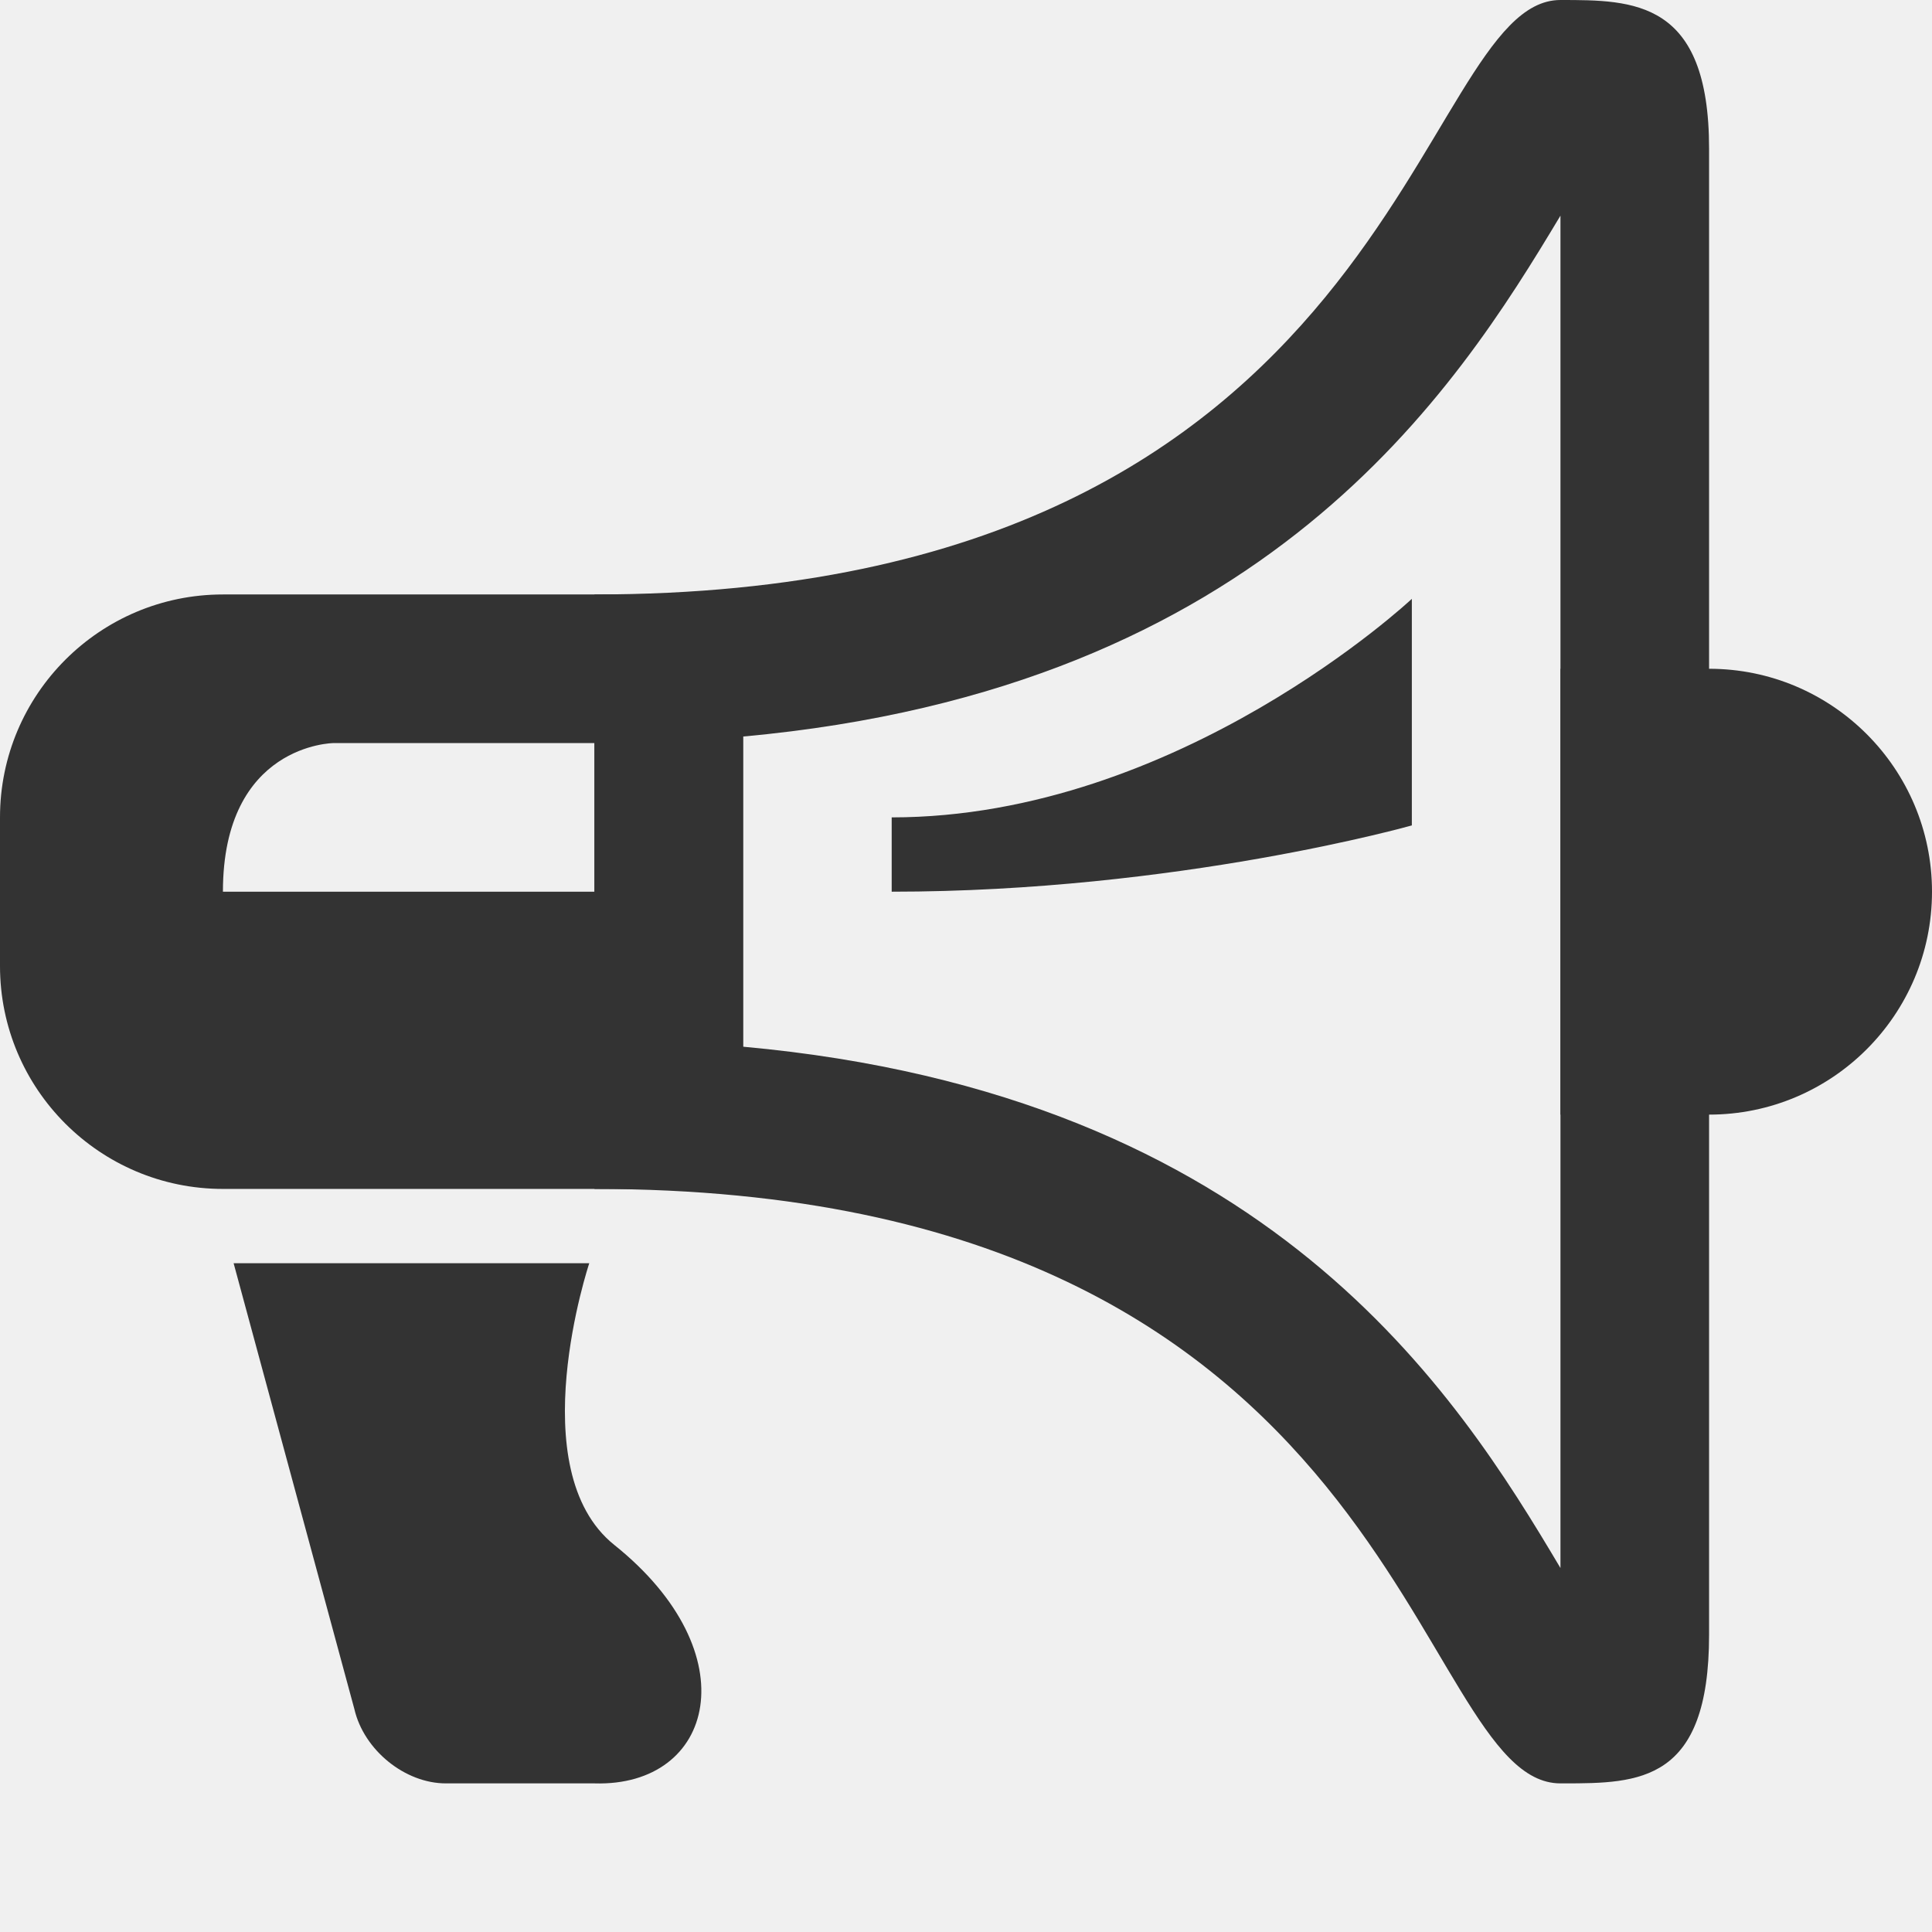
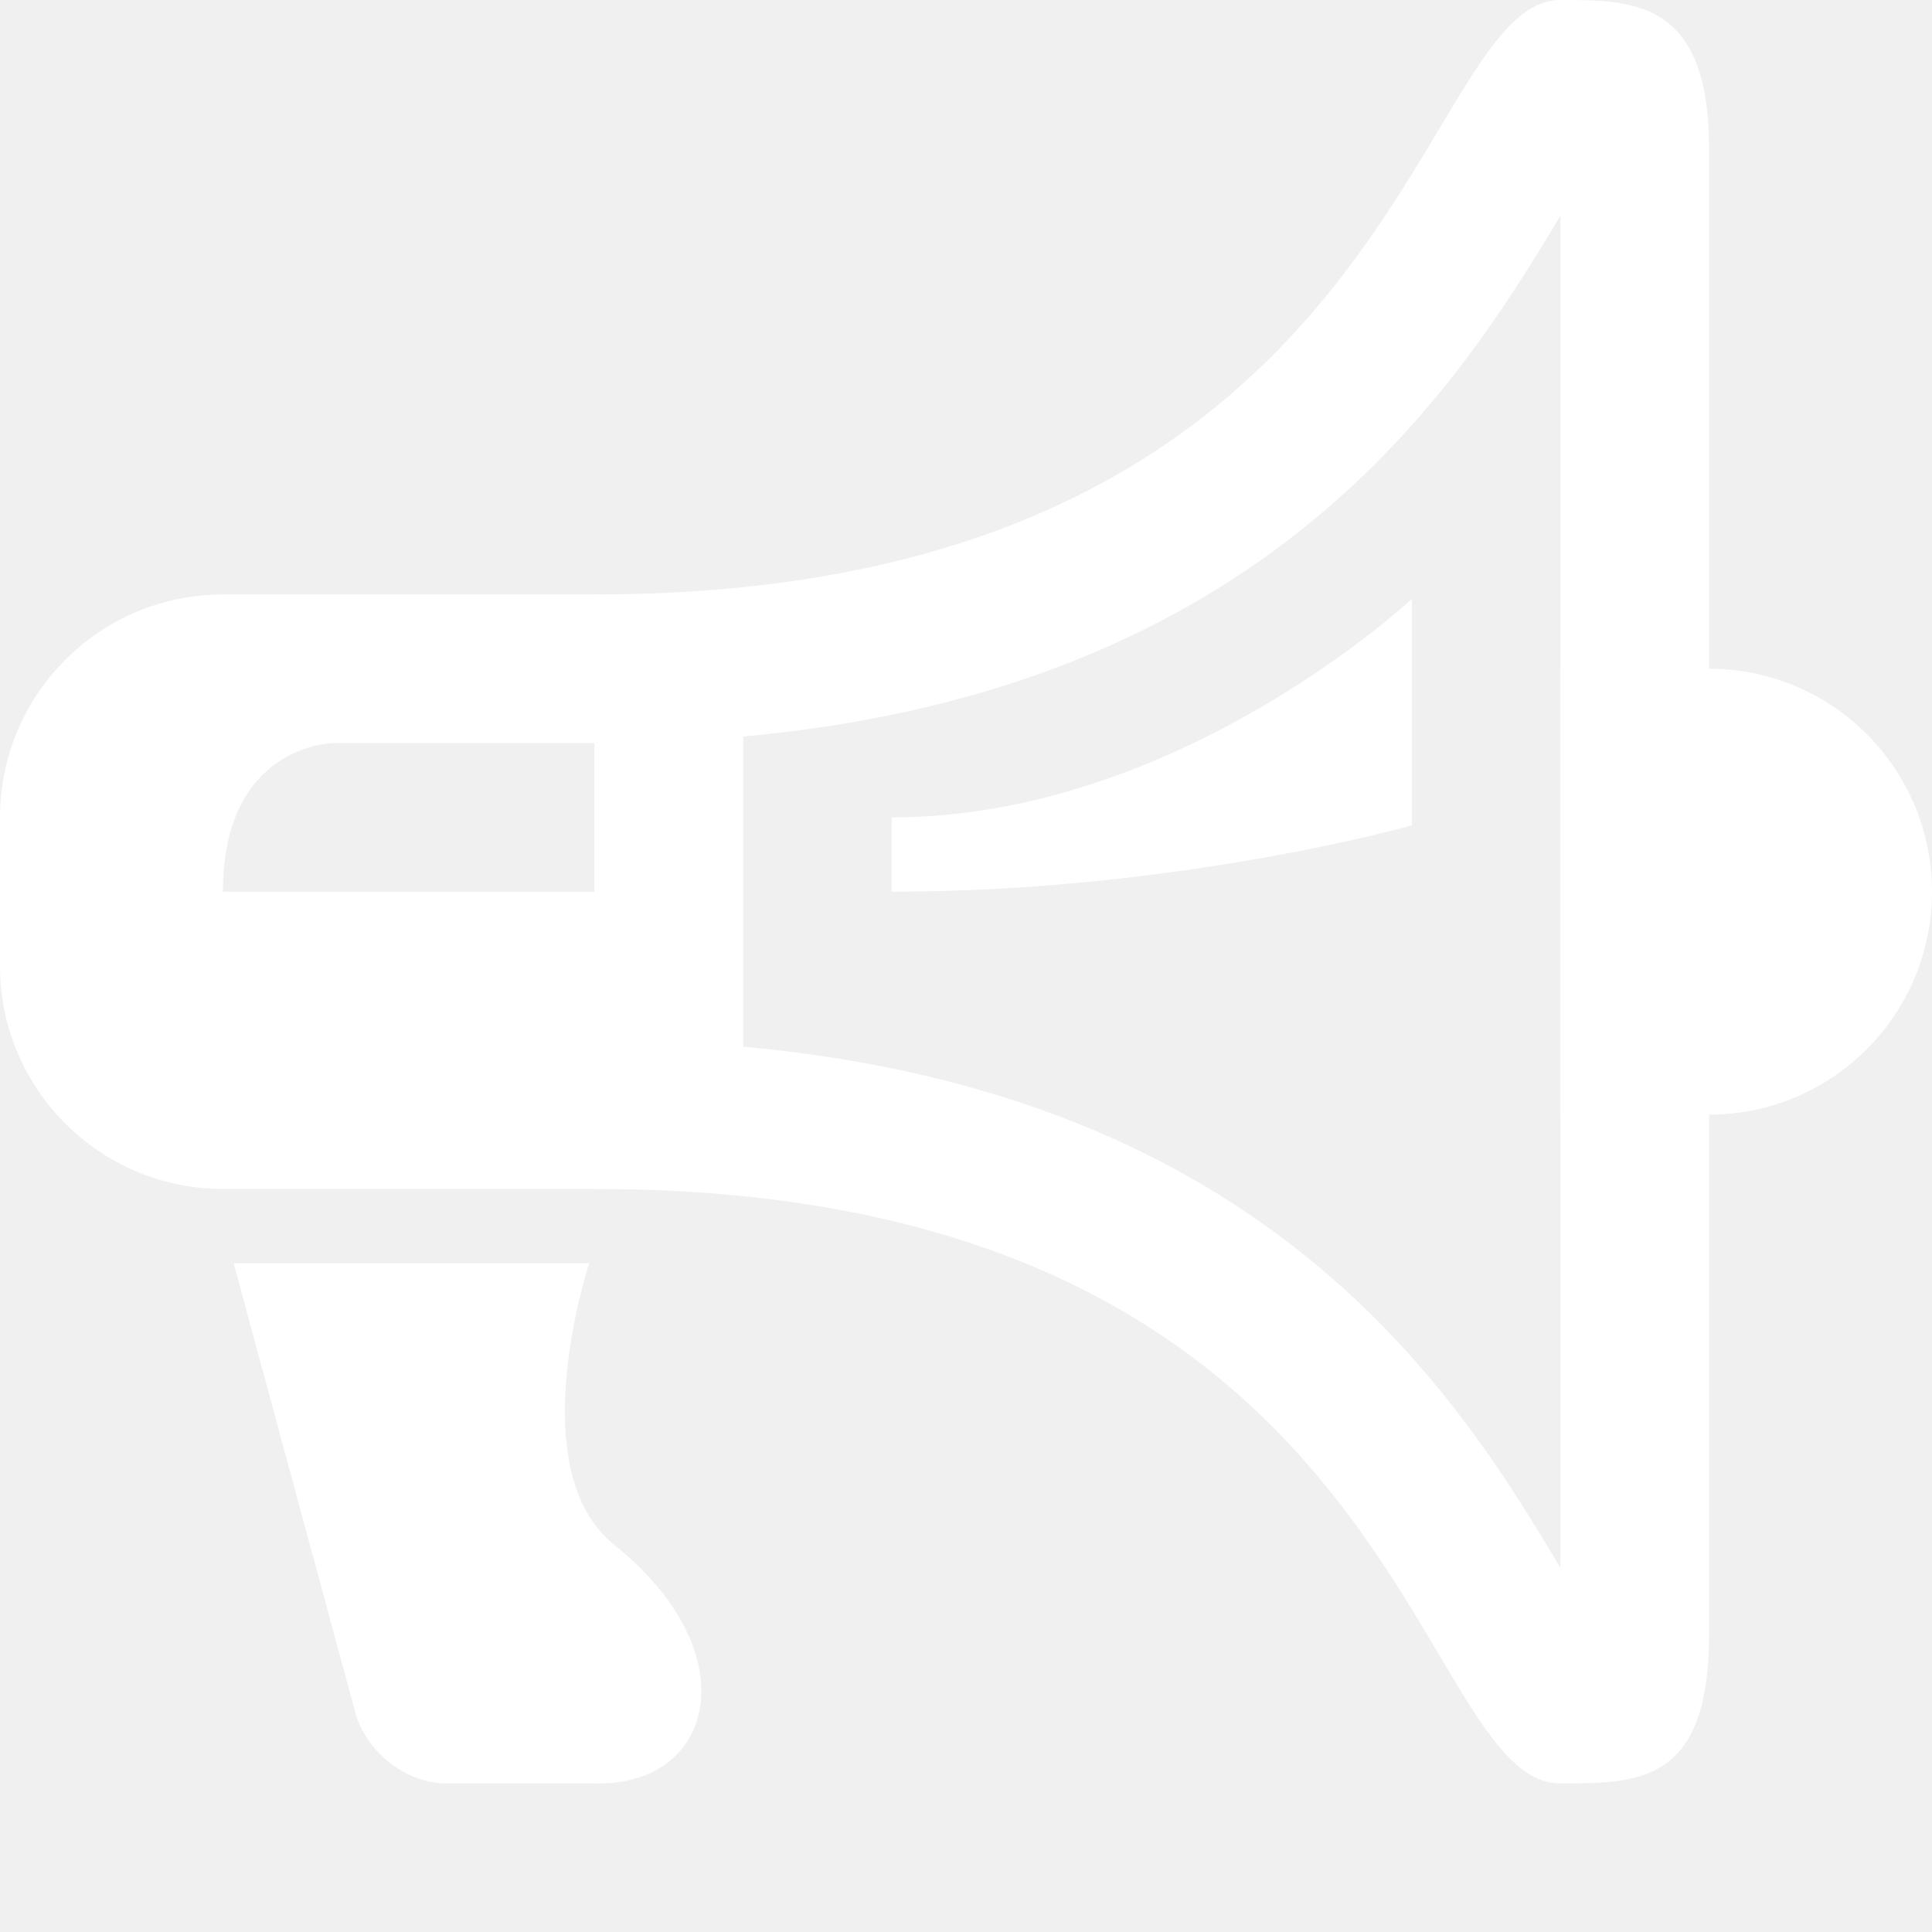
<svg xmlns="http://www.w3.org/2000/svg" version="1.1" id="Layer_1" x="0px" y="0px" width="26px" height="26px" viewBox="0 0 26 26" enable-background="new 0 0 26 26" xml:space="preserve">
  <g>
    <g>
-       <path fill="#333333" d="M21,2.902v18.2c-1.398-2.354-3.919-6.373-11-7.016V9.912C17.043,9.27,19.588,5.259,21,2.902 M21,0    c-1.984,0-2.125,8-13,8v8c10.938,0,10.98,8,13,8c0.016,0,0.031,0,0.047,0C22.061,24,23,23.984,23,22c0-2.016,0-18,0-20    S21.984,0,21,0L21,0z" />
+       <path fill="#FFFFFF" d="M21,2.902v18.2c-1.398-2.354-3.919-6.373-11-7.016V9.912C17.043,9.27,19.588,5.259,21,2.902 M21,0    c-1.984,0-2.125,8-13,8v8c10.938,0,10.98,8,13,8c0.016,0,0.031,0,0.047,0C22.061,24,23,23.984,23,22c0-2.016,0-18,0-20    S21.984,0,21,0L21,0z" />
    </g>
  </g>
  <rect fill="none" width="26" height="26" />
-   <path fill="#333333" d="M23,9h-2v6h2c1.656,0,3-1.344,3-3l0,0C26,10.344,24.656,9,23,9z" />
-   <path fill="#333333" d="M6,24c-0.551,0-1.104-0.449-1.231-1l-1.625-6H7.93c0,0-0.927,2.779,0.337,3.791  C10.092,22.252,9.615,24.049,8,24H6z" />
-   <path fill="#333333" d="M3,8c-1.656,0-3,1.344-3,3v2c0,1.656,1.344,3,3,3h7V8H3z M8,12H3c0-1.987,1.487-2,1.487-2H8V12z M19,11.108  c0,0-3.154,0.892-7,0.892v-1c3.866,0,7-2.941,7-2.941V11.108z" />
+   <path fill="#FFFFFF" d="M23,9h-2v6h2c1.656,0,3-1.344,3-3l0,0C26,10.344,24.656,9,23,9z" />
+   <path fill="#FFFFFF" d="M6,24c-0.551,0-1.104-0.449-1.231-1l-1.625-6H7.93c0,0-0.927,2.779,0.337,3.791  C10.092,22.252,9.615,24.049,8,24H6z" />
+   <path fill="#FFFFFF" d="M3,8c-1.656,0-3,1.344-3,3v2c0,1.656,1.344,3,3,3h7V8H3z M8,12H3c0-1.987,1.487-2,1.487-2H8V12z M19,11.108  c0,0-3.154,0.892-7,0.892v-1c3.866,0,7-2.941,7-2.941V11.108z" />
</svg>
